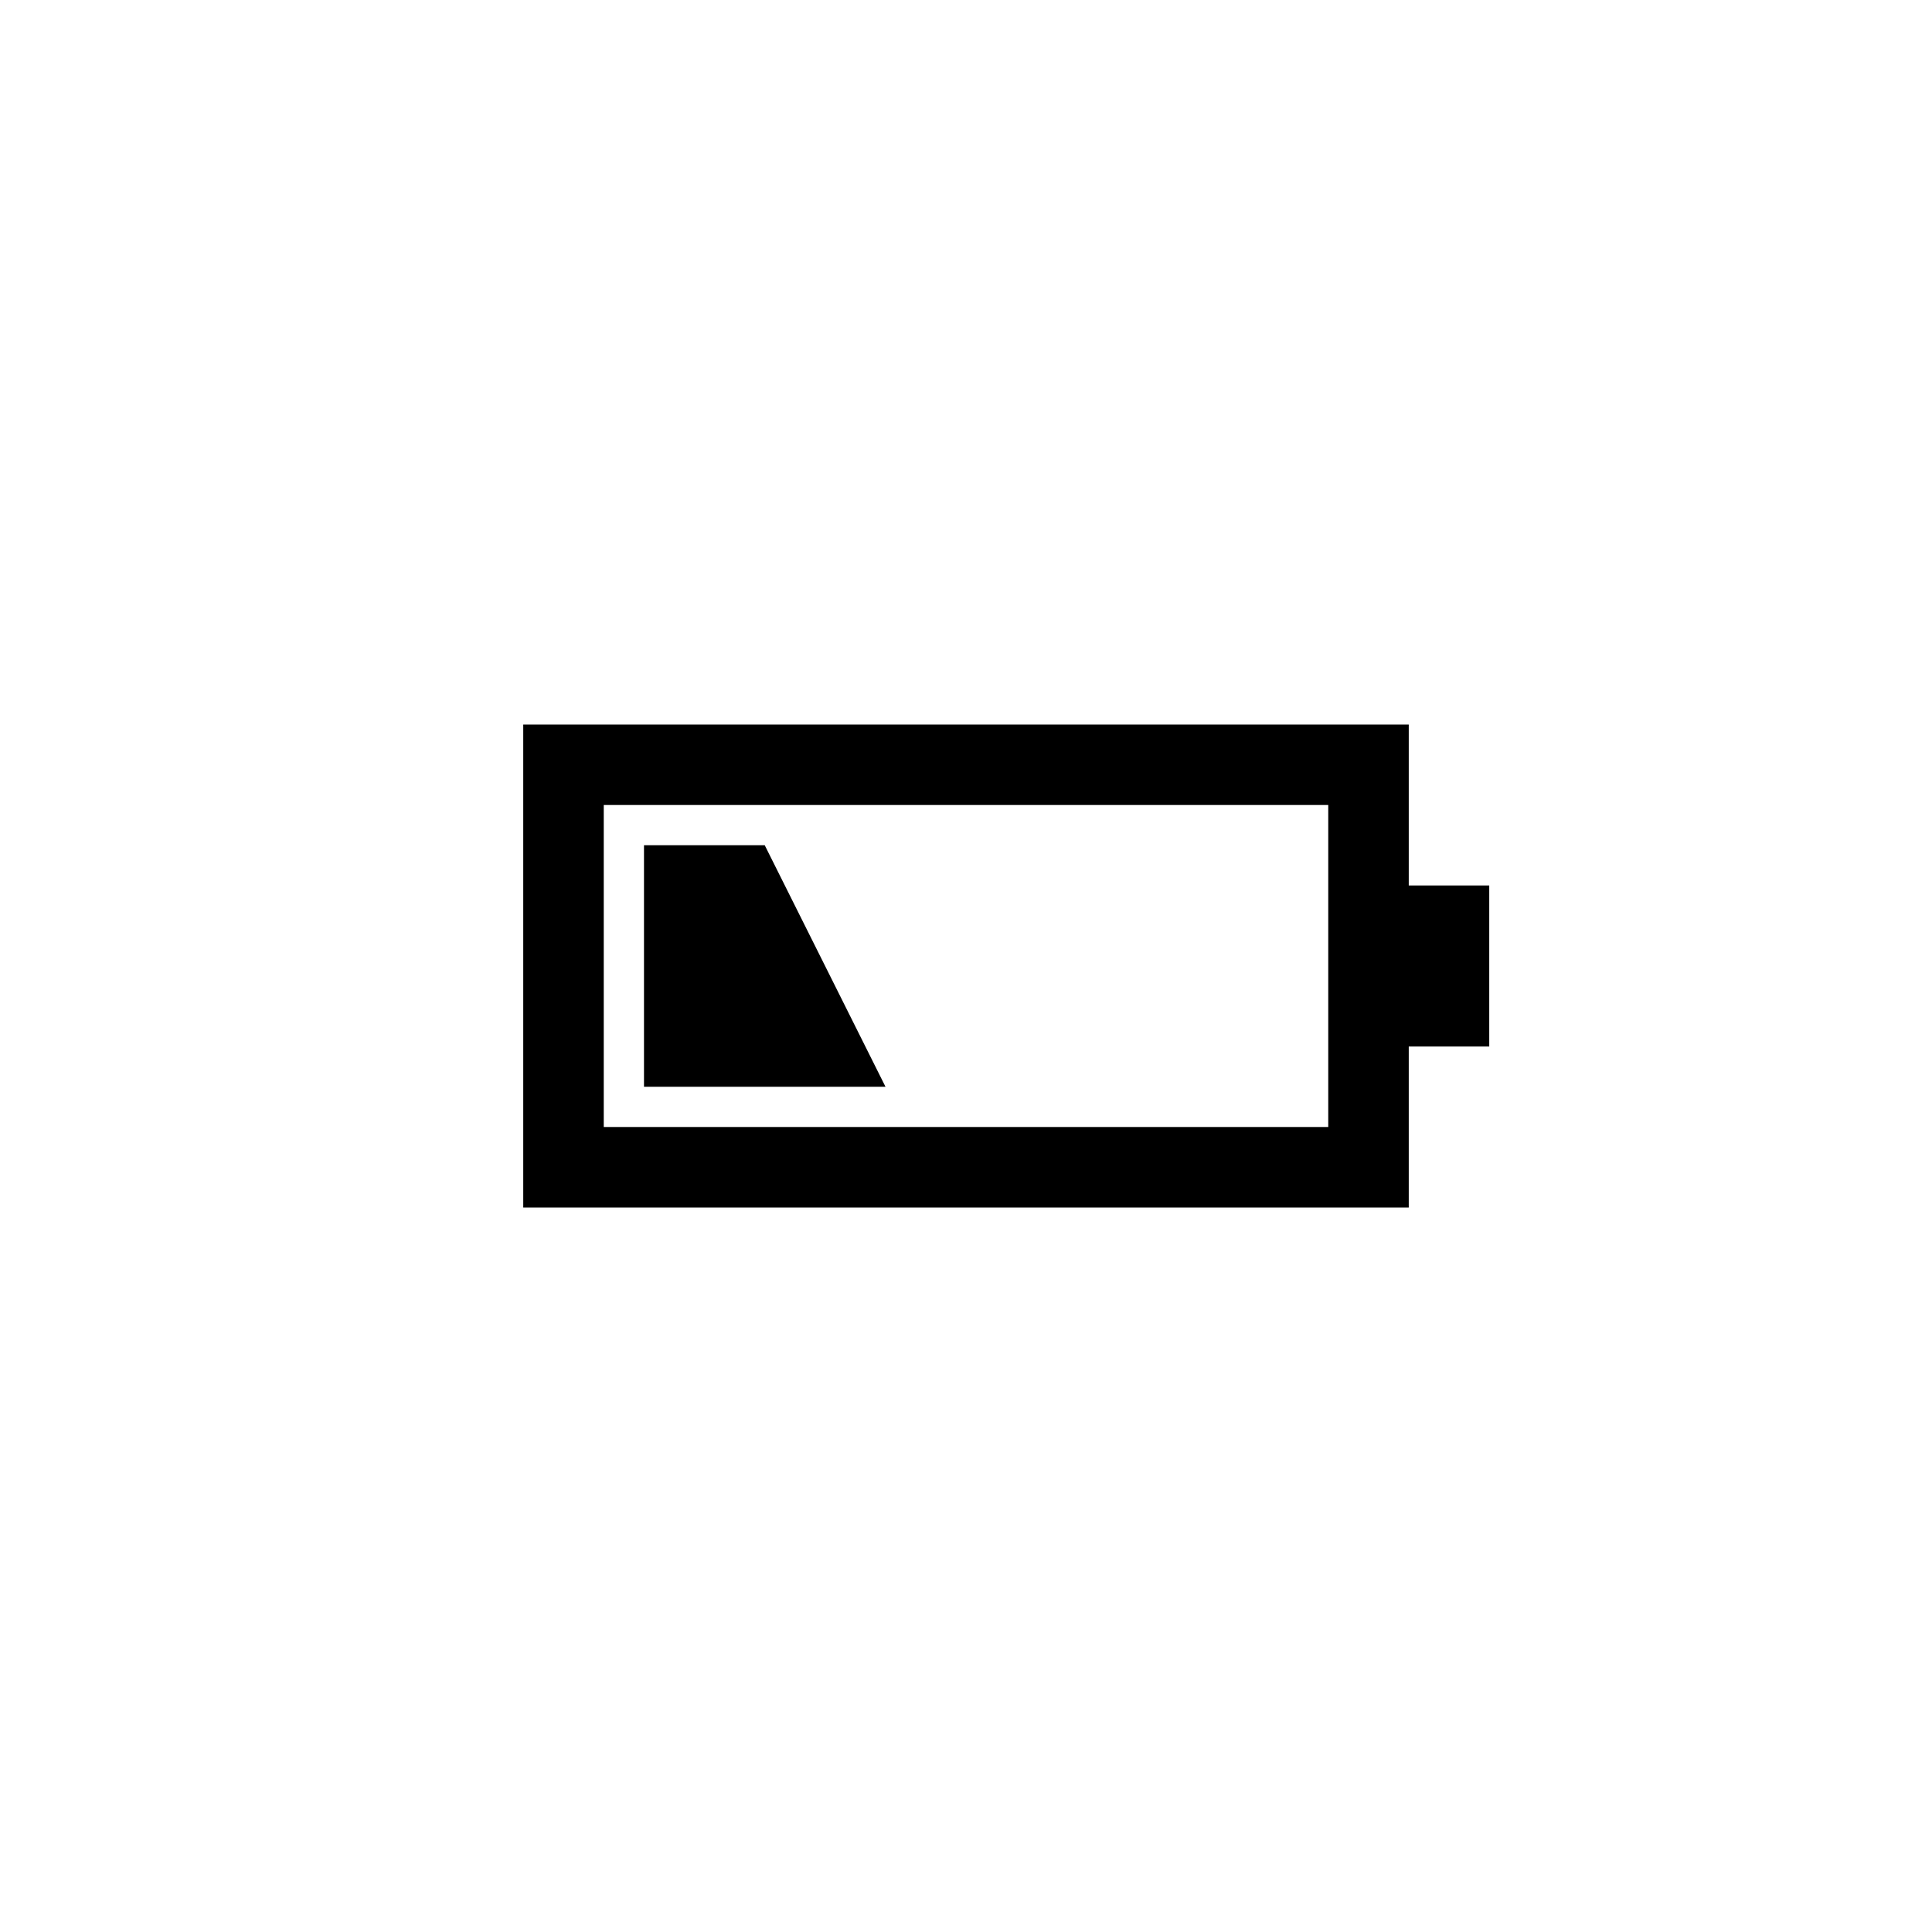
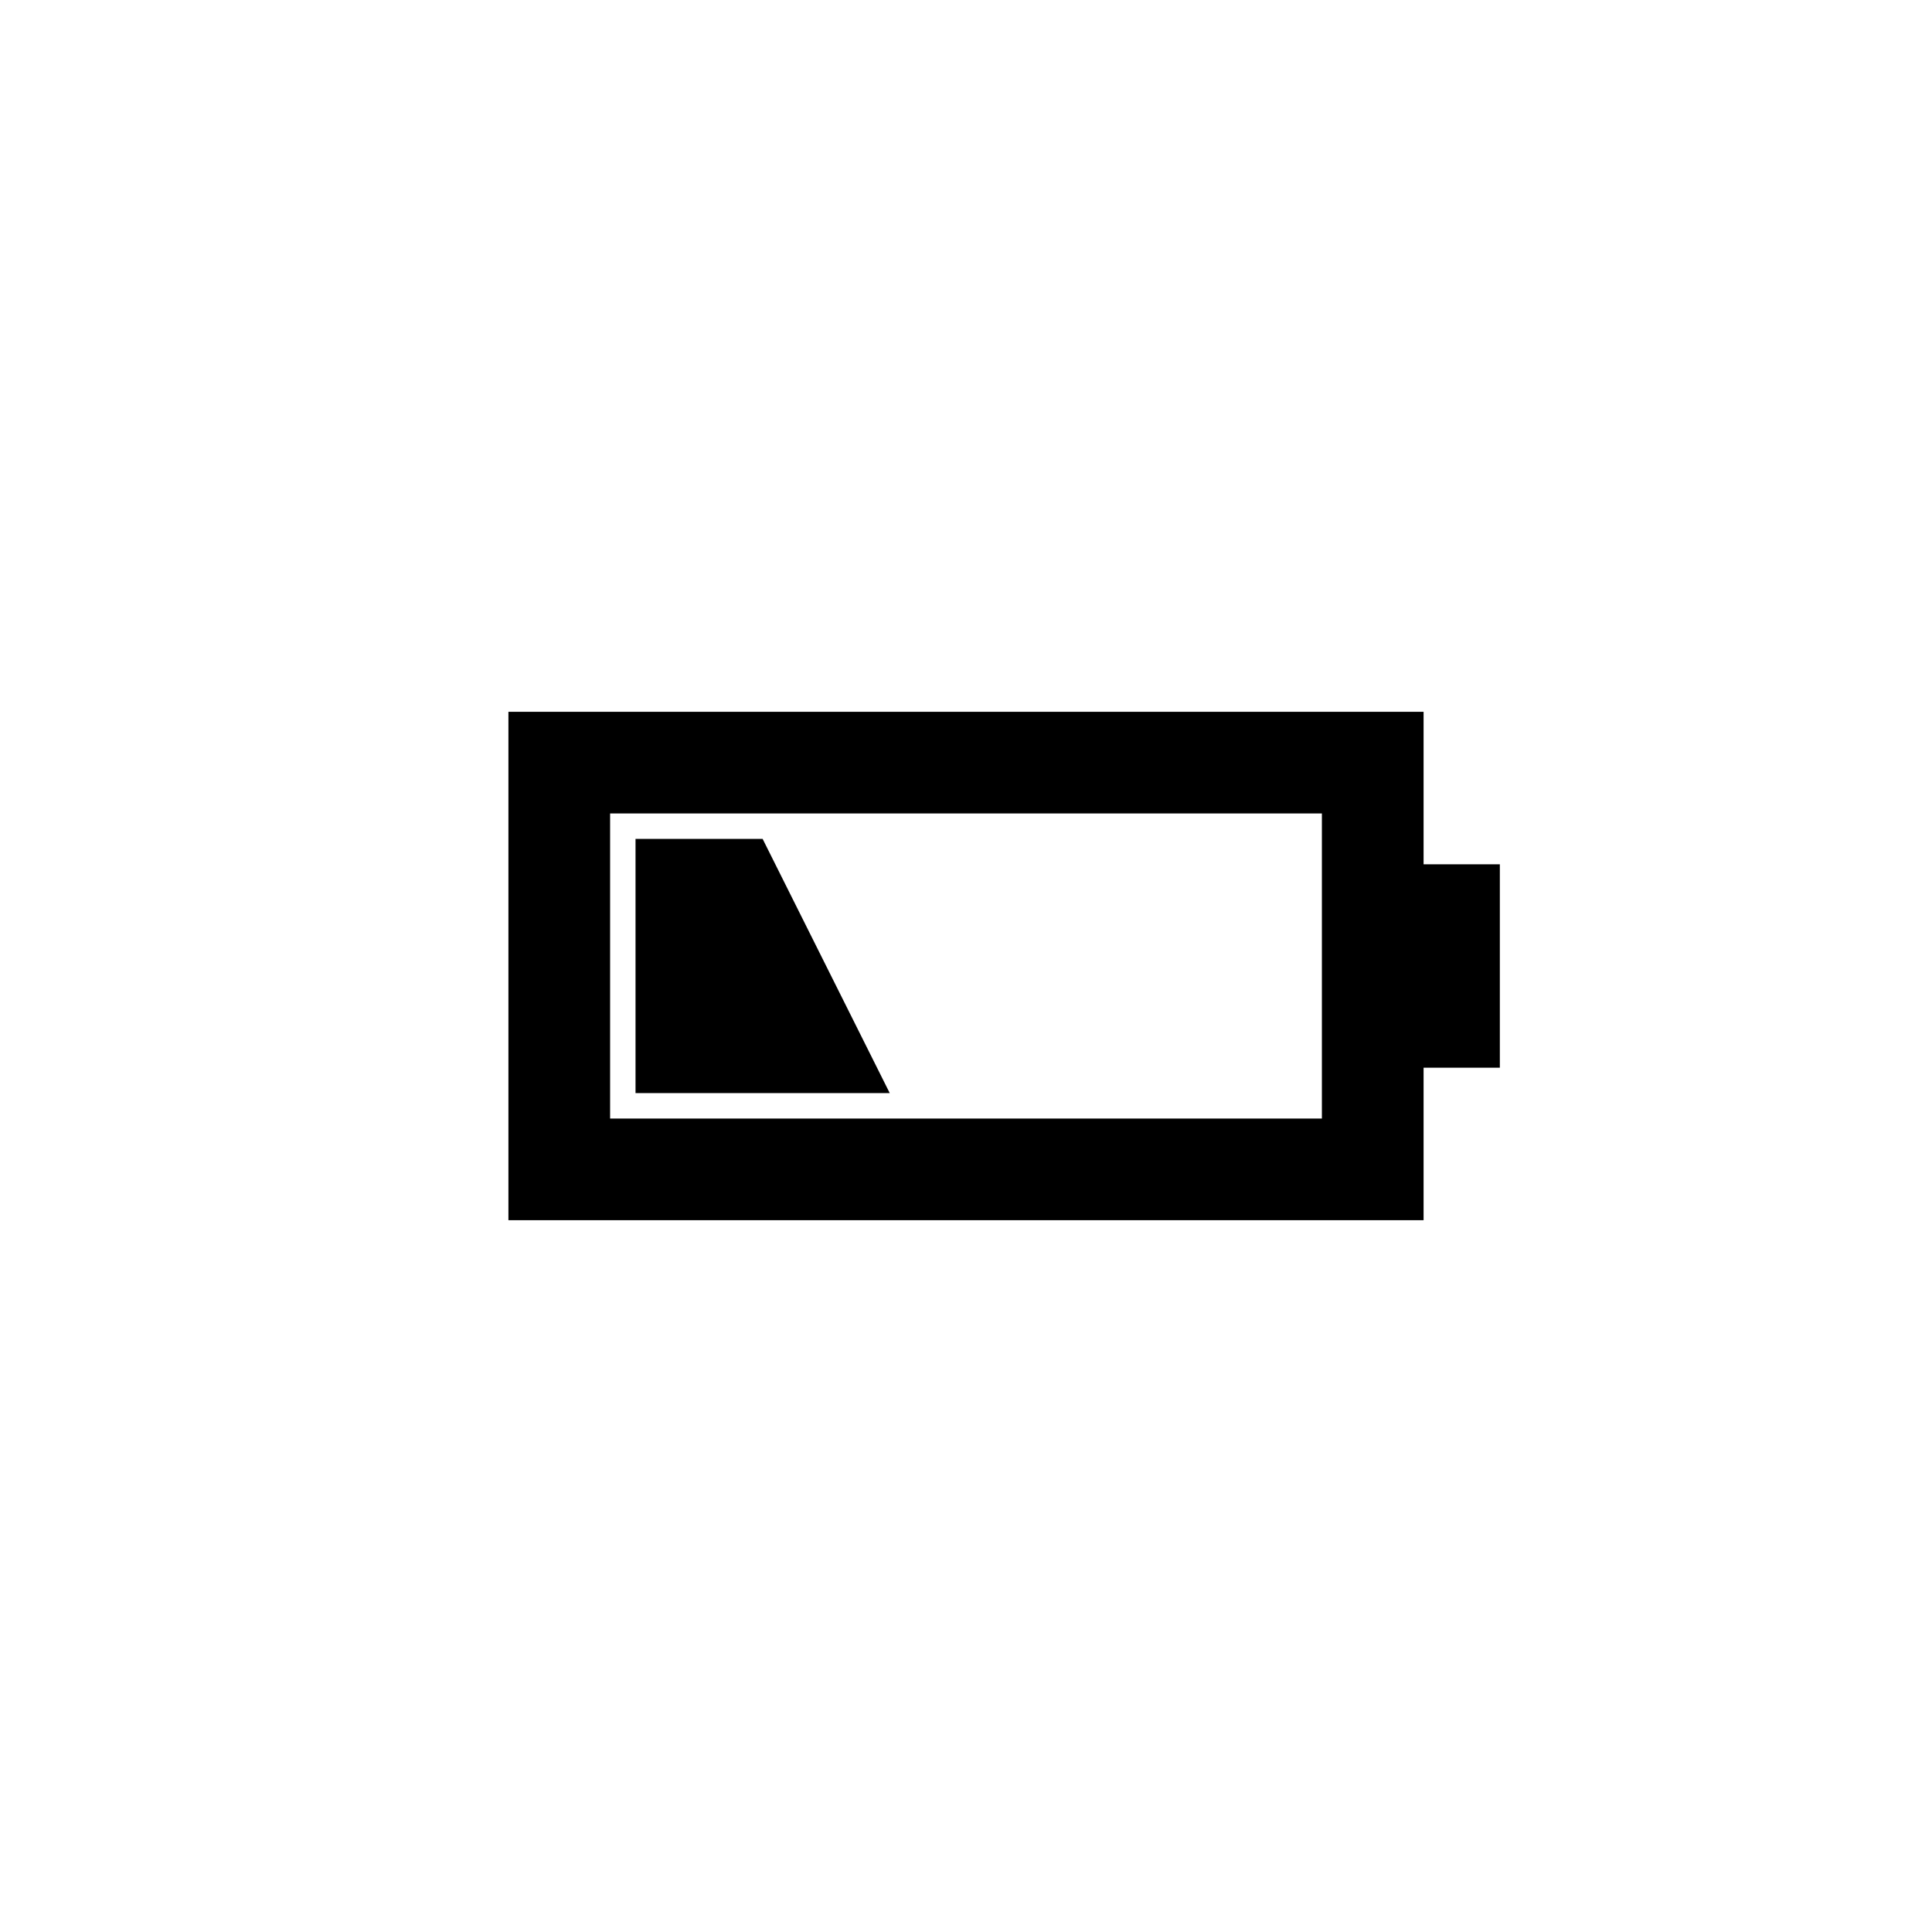
<svg xmlns="http://www.w3.org/2000/svg" version="1.1" baseProfile="full" width="76" height="76" viewBox="0 0 76.00 76.00" enable-background="new 0 0 76.00 76.00" xml:space="preserve">
-   <path fill="#000000" fill-opacity="1" stroke-width="0.2" stroke-linejoin="round" d="M 58.583,34.833L 58.583,41.167L 55.417,41.167L 55.417,47.5L 20.583,47.5L 20.583,28.5L 55.417,28.5L 55.417,34.833L 58.583,34.833 Z M 23.75,31.667L 23.75,44.333L 52.25,44.333L 52.25,31.667L 23.75,31.667 Z M 25.333,42.75L 25.333,33.25L 30.083,33.25L 34.833,42.75L 25.333,42.75 Z " />
+   <path fill="#000000" fill-opacity="1" stroke-width="0.2" stroke-linejoin="round" d="M 59,34L 59,42L 56,42L 56,48L 20,48L 20,28L 56,28L 56,34L 59,34 Z M 24,32L 24,44L 52,44L 52,32L 24,32 Z M 25,43L 25,33L 30,33L 35,43L 25,43 Z " />
</svg>
